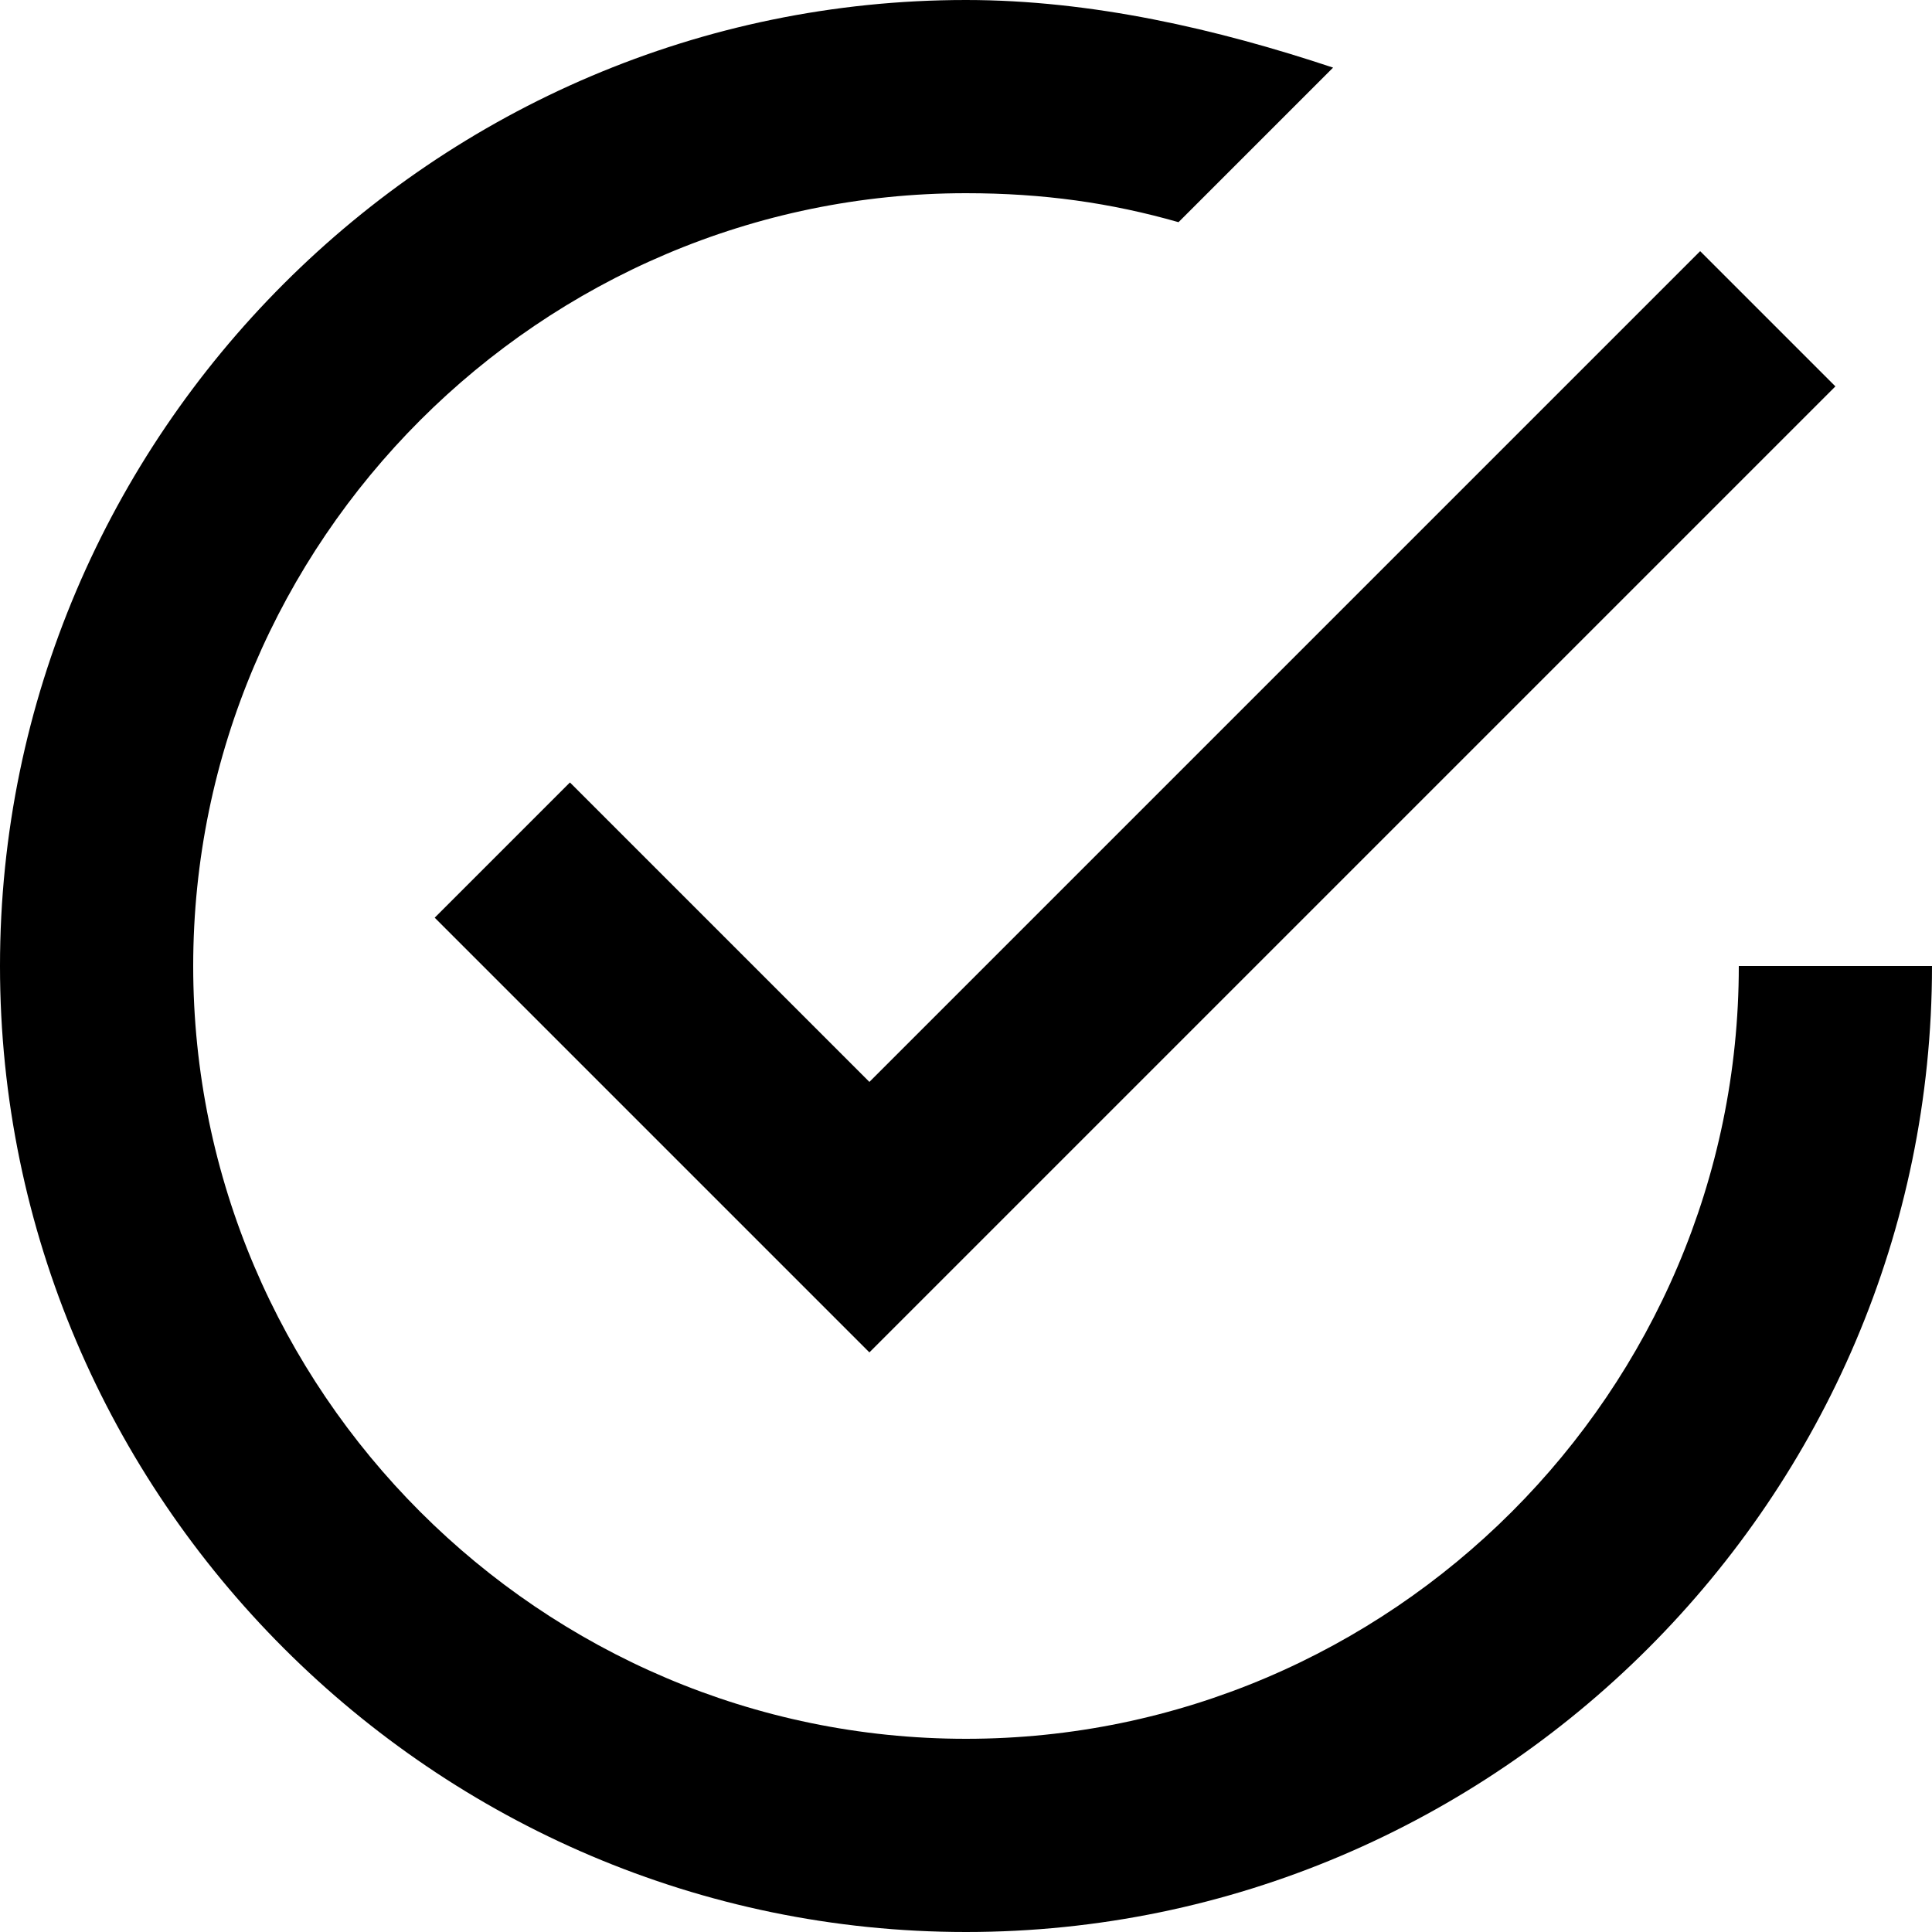
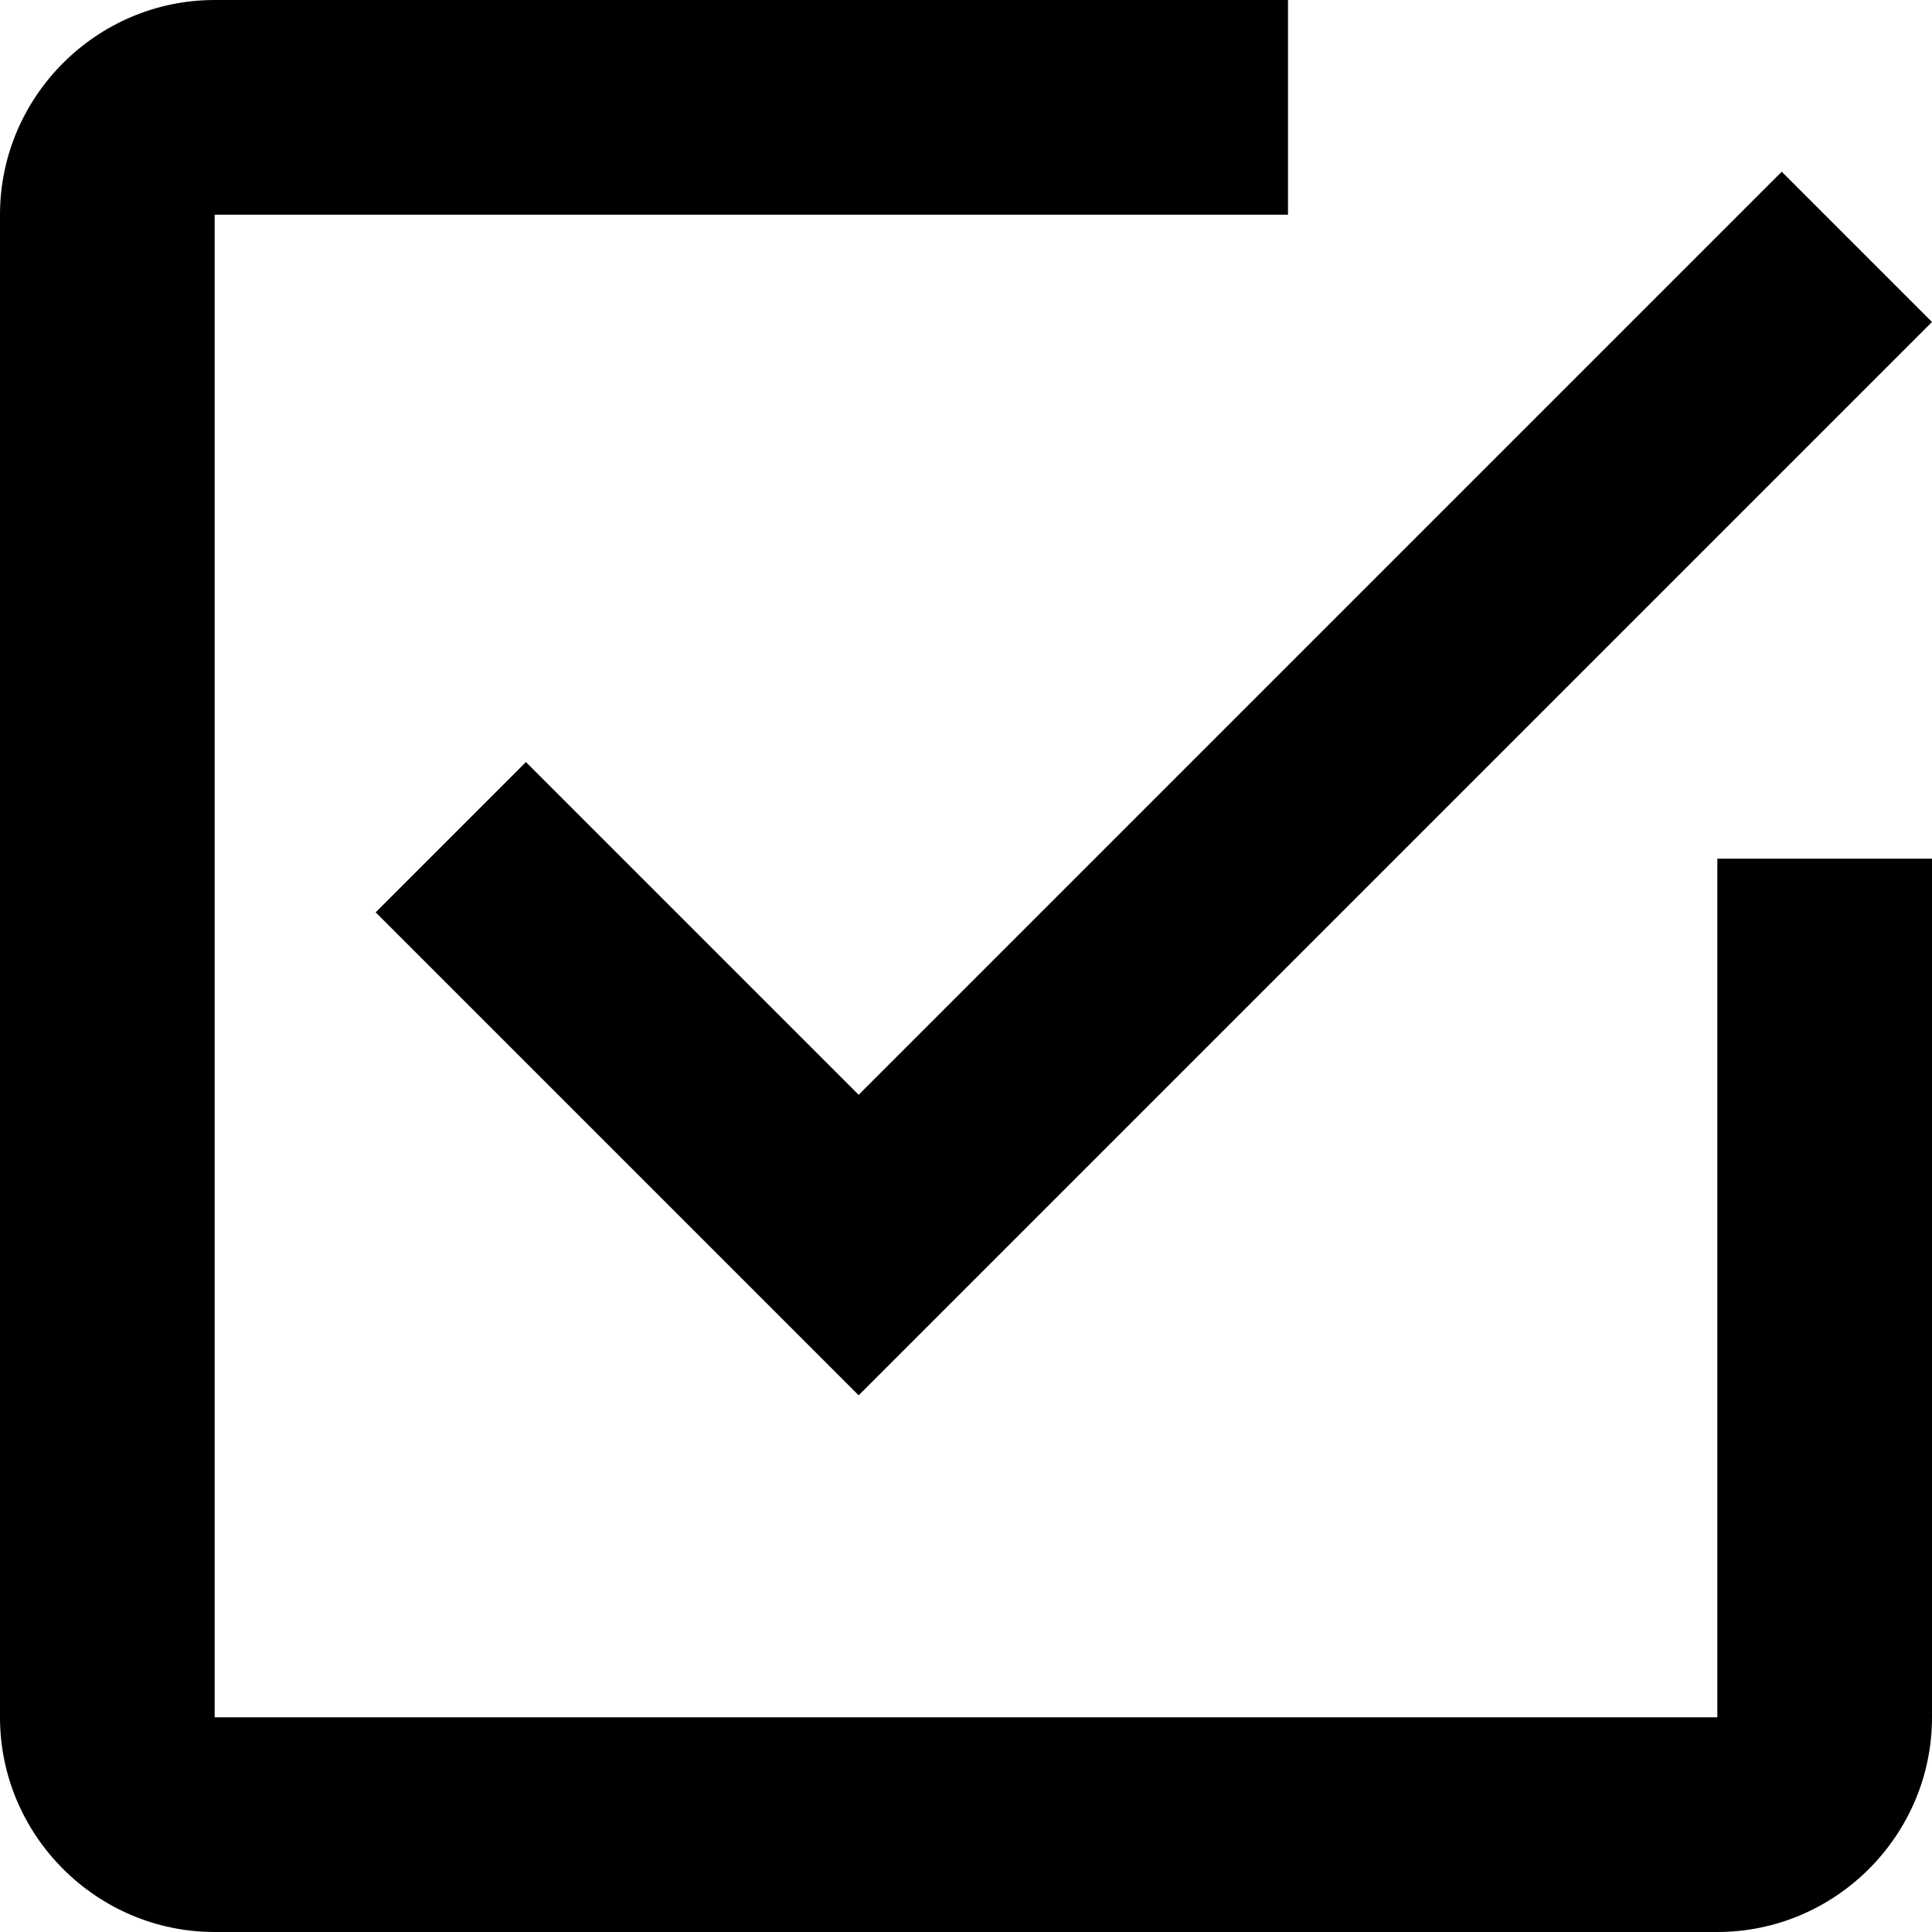
- <svg xmlns="http://www.w3.org/2000/svg" version="1.1" id="Capa_1" x="0px" y="0px" width="510px" height="510px" viewBox="0 0 510 510" style="enable-background:new 0 0 510 510;" xml:space="preserve">
+ <svg xmlns="http://www.w3.org/2000/svg" version="1.1" id="Capa_1" x="0px" y="0px" width="459px" height="459px" viewBox="0 0 459 459" style="enable-background:new 0 0 459 459;" xml:space="preserve">
  <g>
-     <g id="check-circle-outline">
-       <path d="M150.45,206.55l-35.7,35.7L229.5,357l255-255l-35.7-35.7L229.5,285.6L150.45,206.55z M459,255c0,112.2-91.8,204-204,204    S51,367.2,51,255S142.8,51,255,51c20.4,0,38.25,2.55,56.1,7.65l40.801-40.8C321.3,7.65,288.15,0,255,0C114.75,0,0,114.75,0,255    s114.75,255,255,255s255-114.75,255-255H459z" />
+     <g id="check-box-outline">
+       <path d="M124.95,181.05l-35.7,35.7L204,331.5l255-255l-35.7-35.7L204,260.1L124.95,181.05z M408,408H51V51h255V0H51    C22.95,0,0,22.95,0,51v357c0,28.05,22.95,51,51,51h357c28.05,0,51-22.95,51-51V204h-51V408z" />
    </g>
  </g>
  <g>
</g>
  <g>
</g>
  <g>
</g>
  <g>
</g>
  <g>
</g>
  <g>
</g>
  <g>
</g>
  <g>
</g>
  <g>
</g>
  <g>
</g>
  <g>
</g>
  <g>
</g>
  <g>
</g>
  <g>
</g>
  <g>
</g>
</svg>
